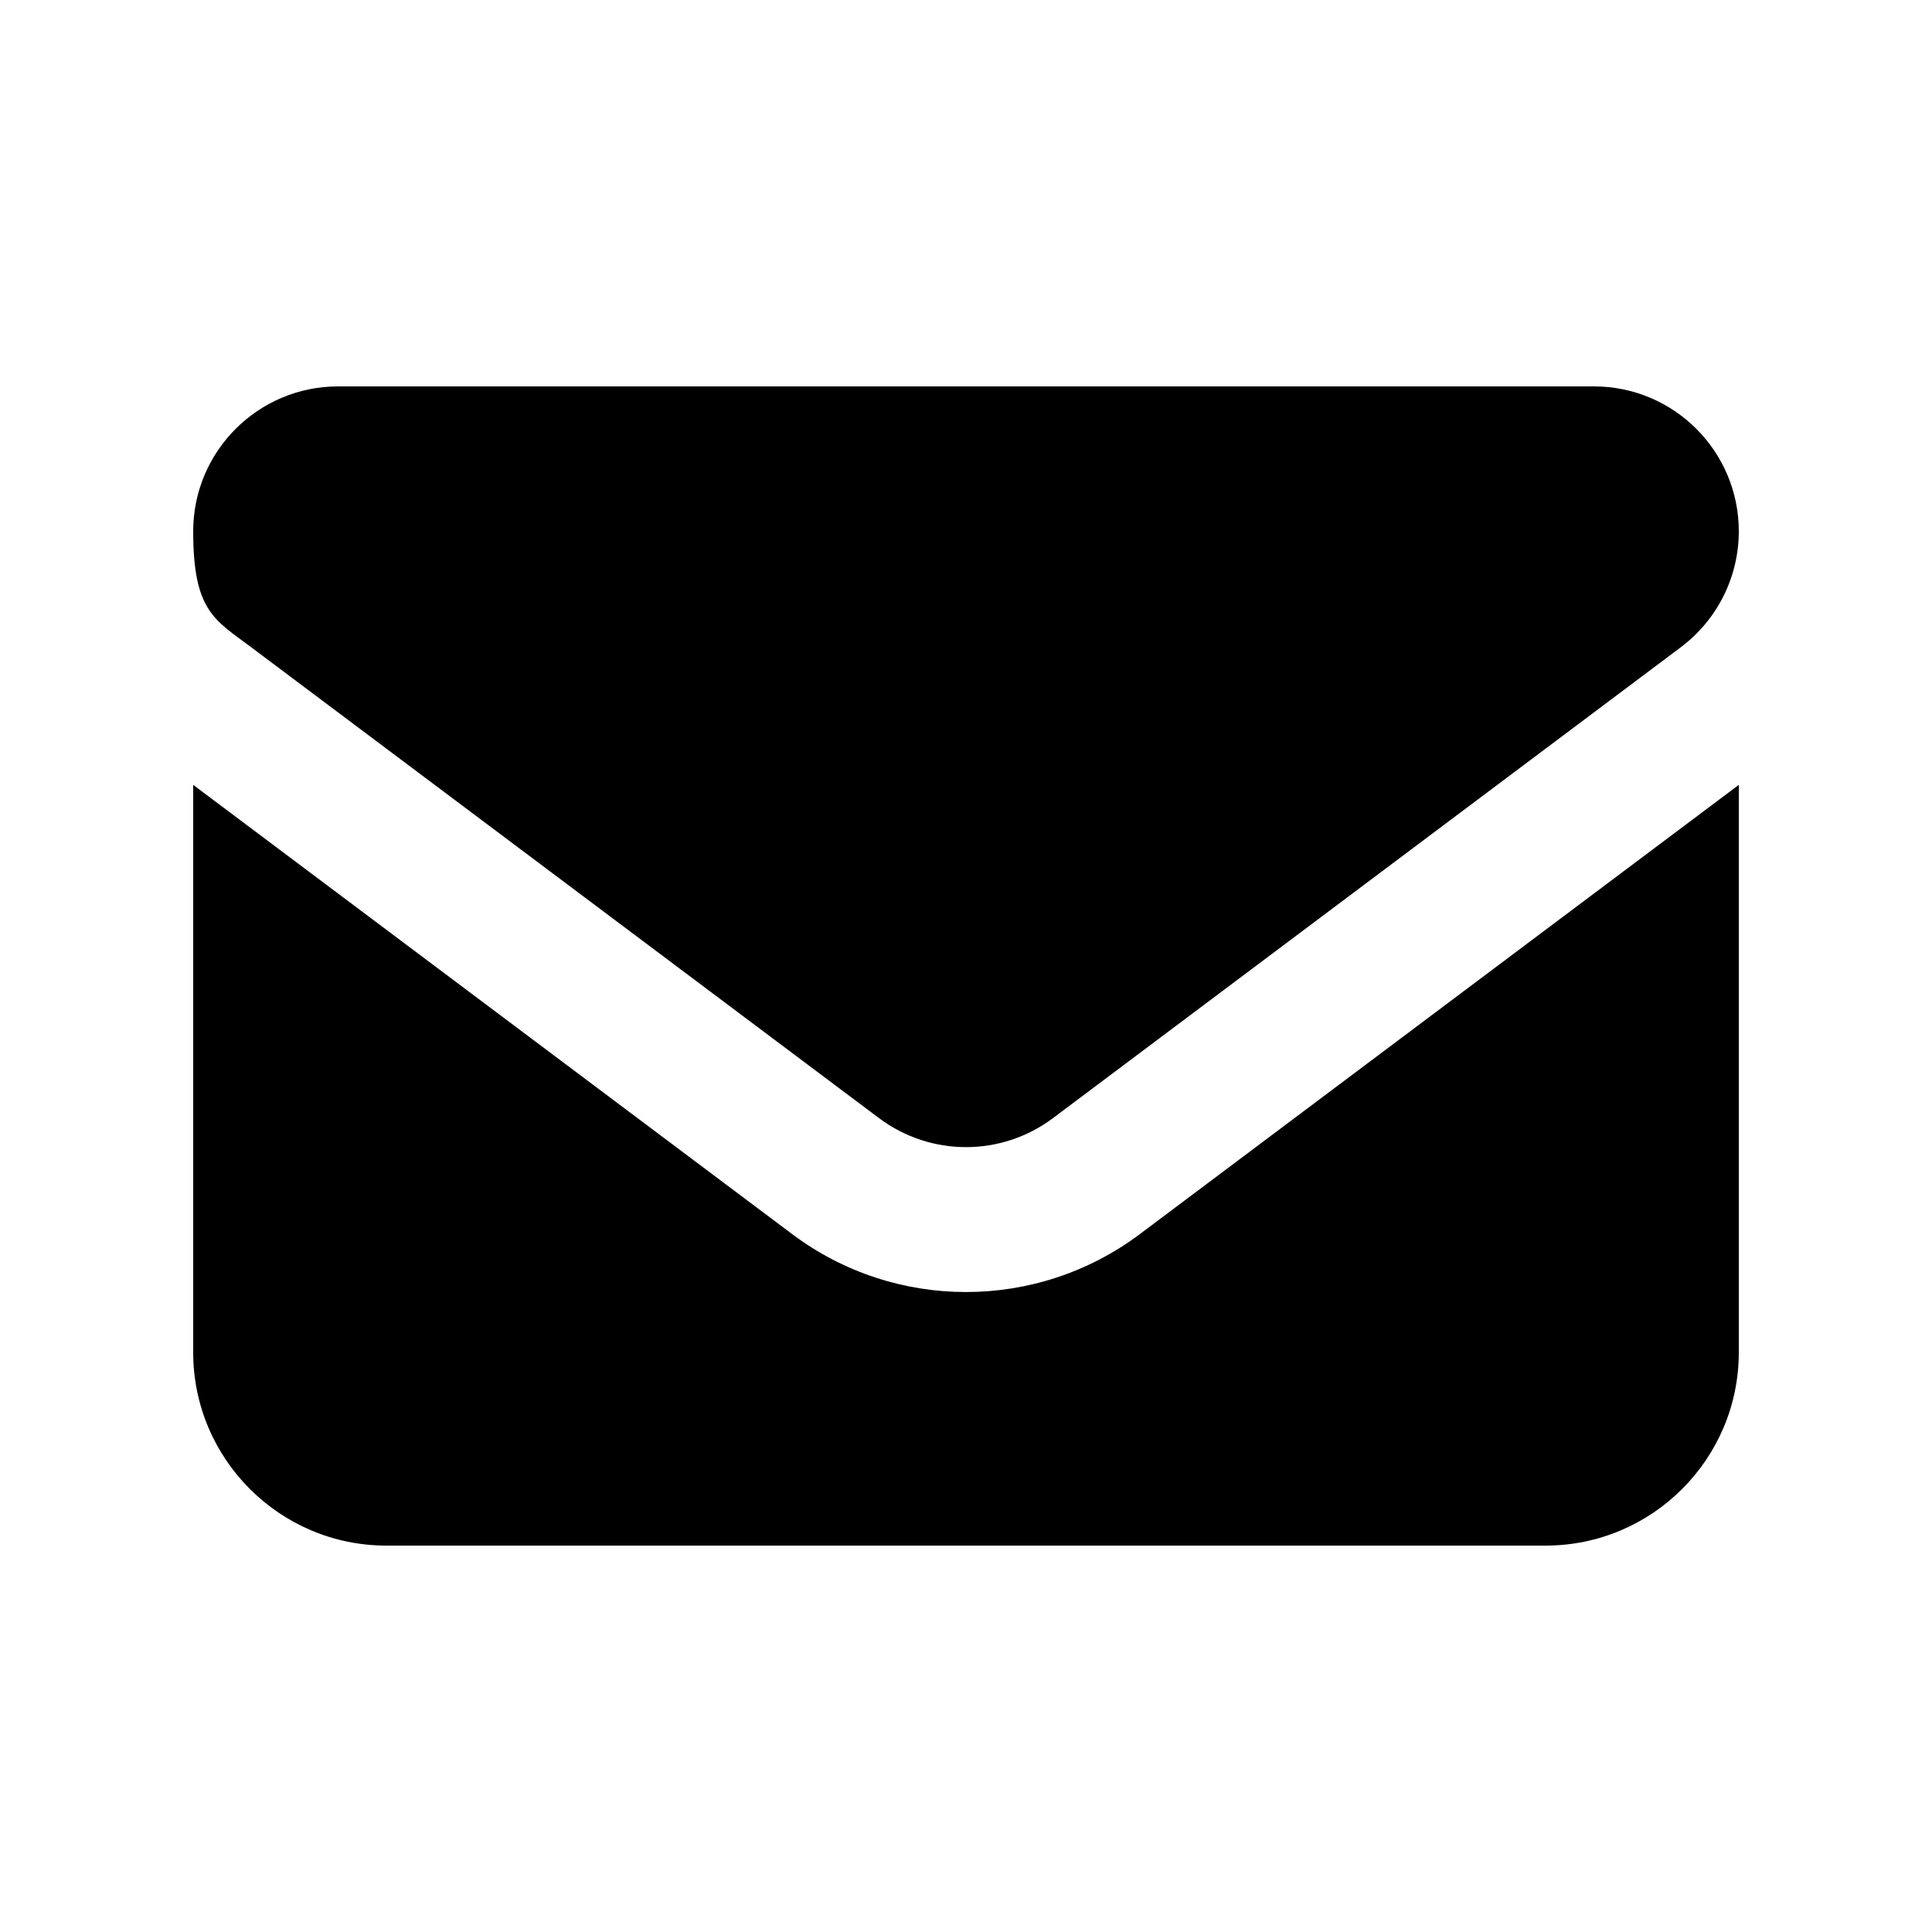
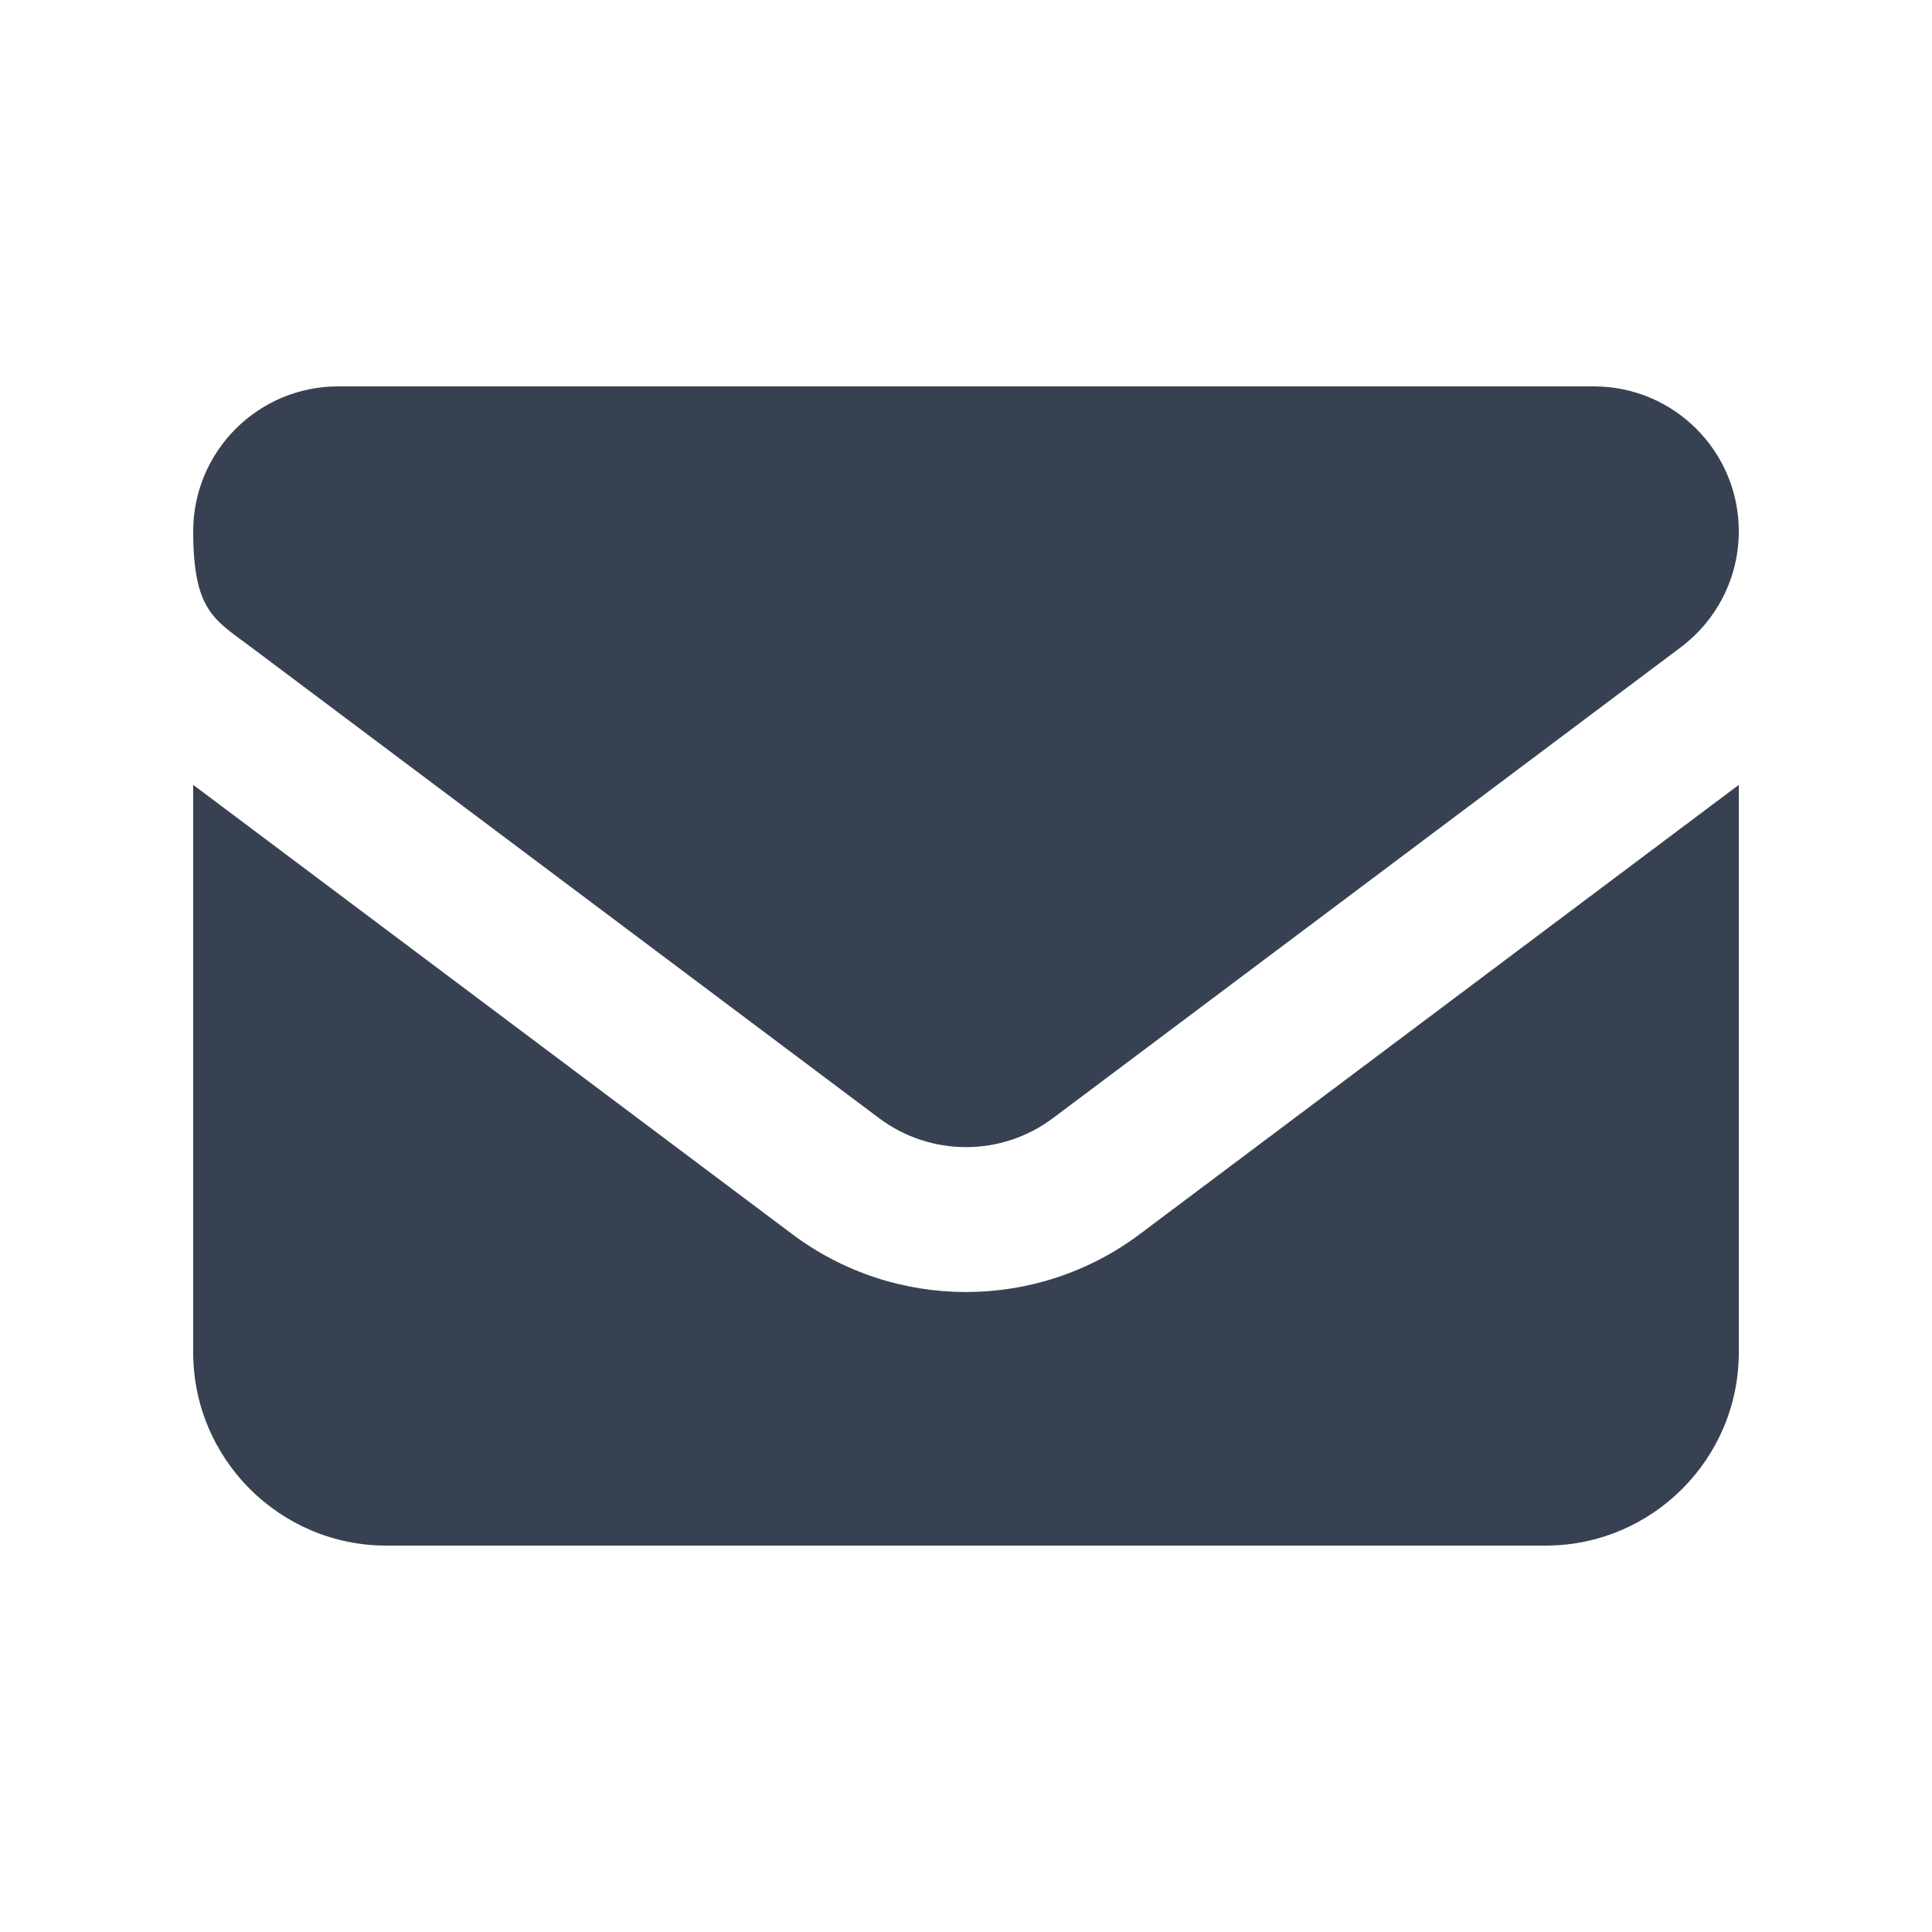
<svg xmlns="http://www.w3.org/2000/svg" id="Layer_1" width="640" height="640" version="1.1" viewBox="0 0 640 640">
  <defs>
    <style>
      .st0 {
-         fill="currentColor" stroke="currentColor"
+         fill: #374151;
      }
    </style>
  </defs>
  <path class="st0" d="M112,128c-26.5,0-48,21.5-48,48s7.1,29.3,19.2,38.4l208,156c17.1,12.8,40.5,12.8,57.6,0l208-156c12.1-9.1,19.2-23.3,19.2-38.4,0-26.5-21.5-48-48-48H112ZM64,260v188c0,35.3,28.7,64,64,64h384c35.3,0,64-28.7,64-64v-188l-198.4,148.8c-34.1,25.6-81.1,25.6-115.2,0l-198.4-148.8Z" />
</svg>
